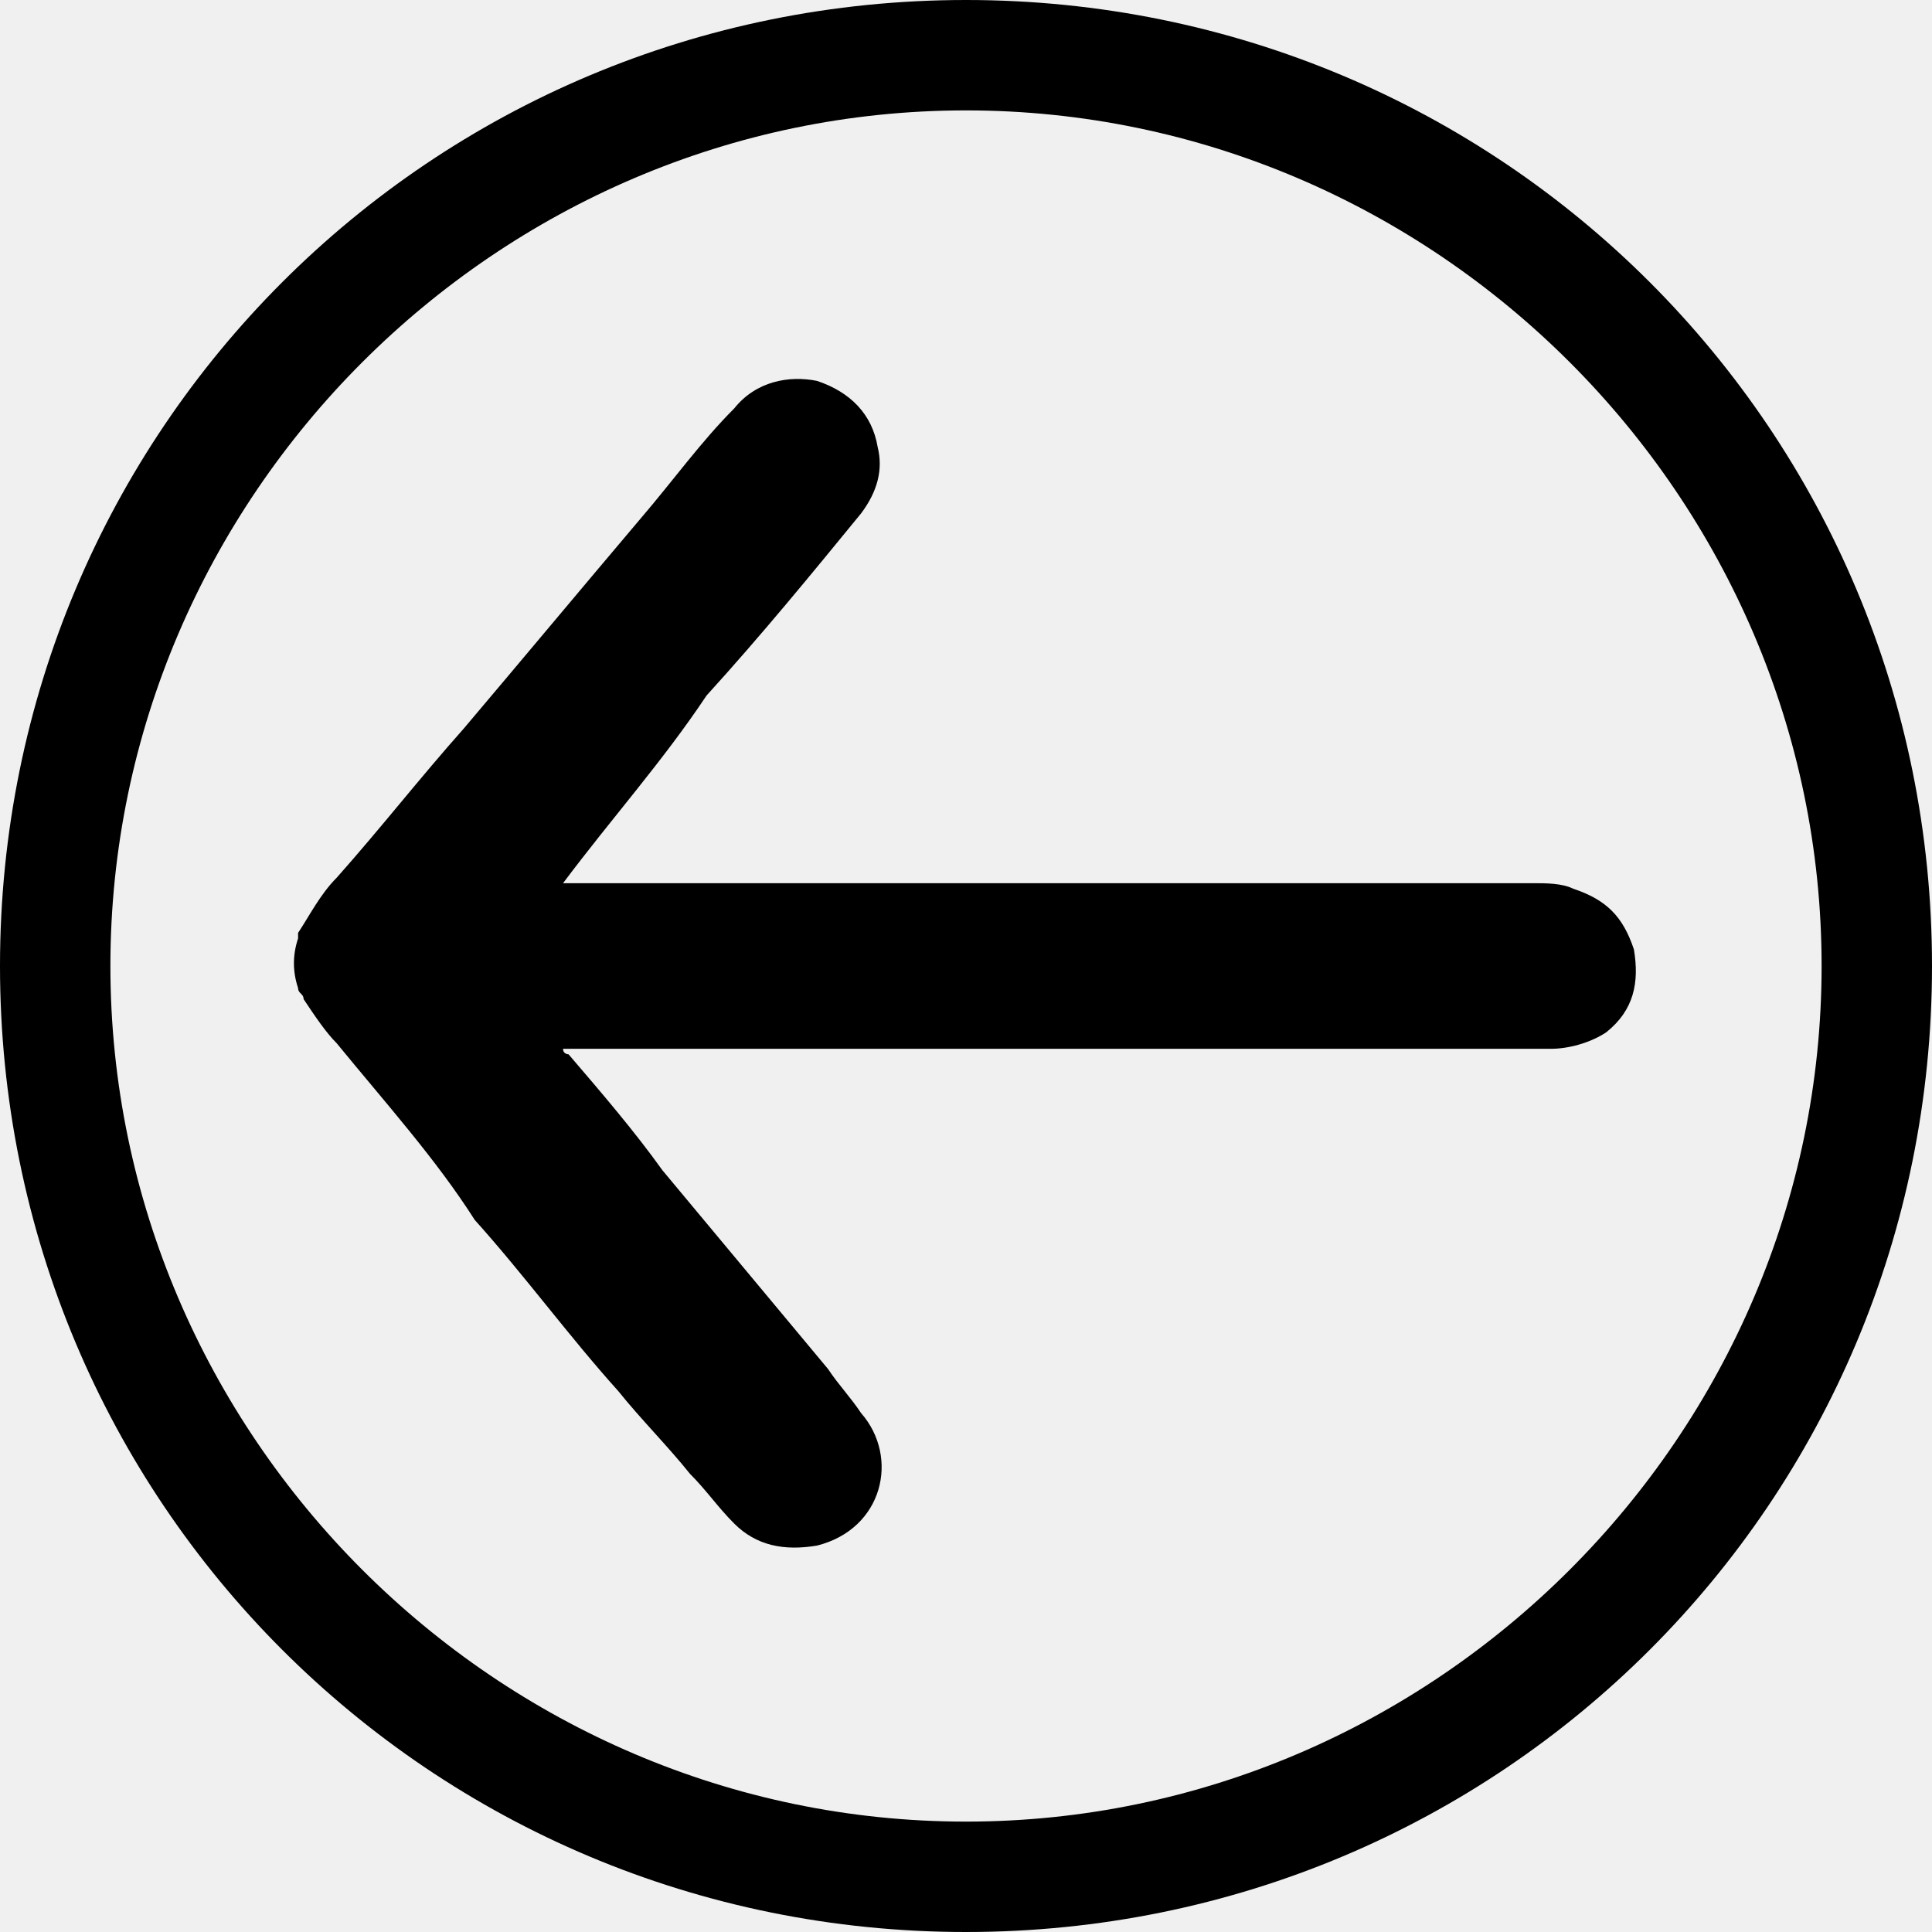
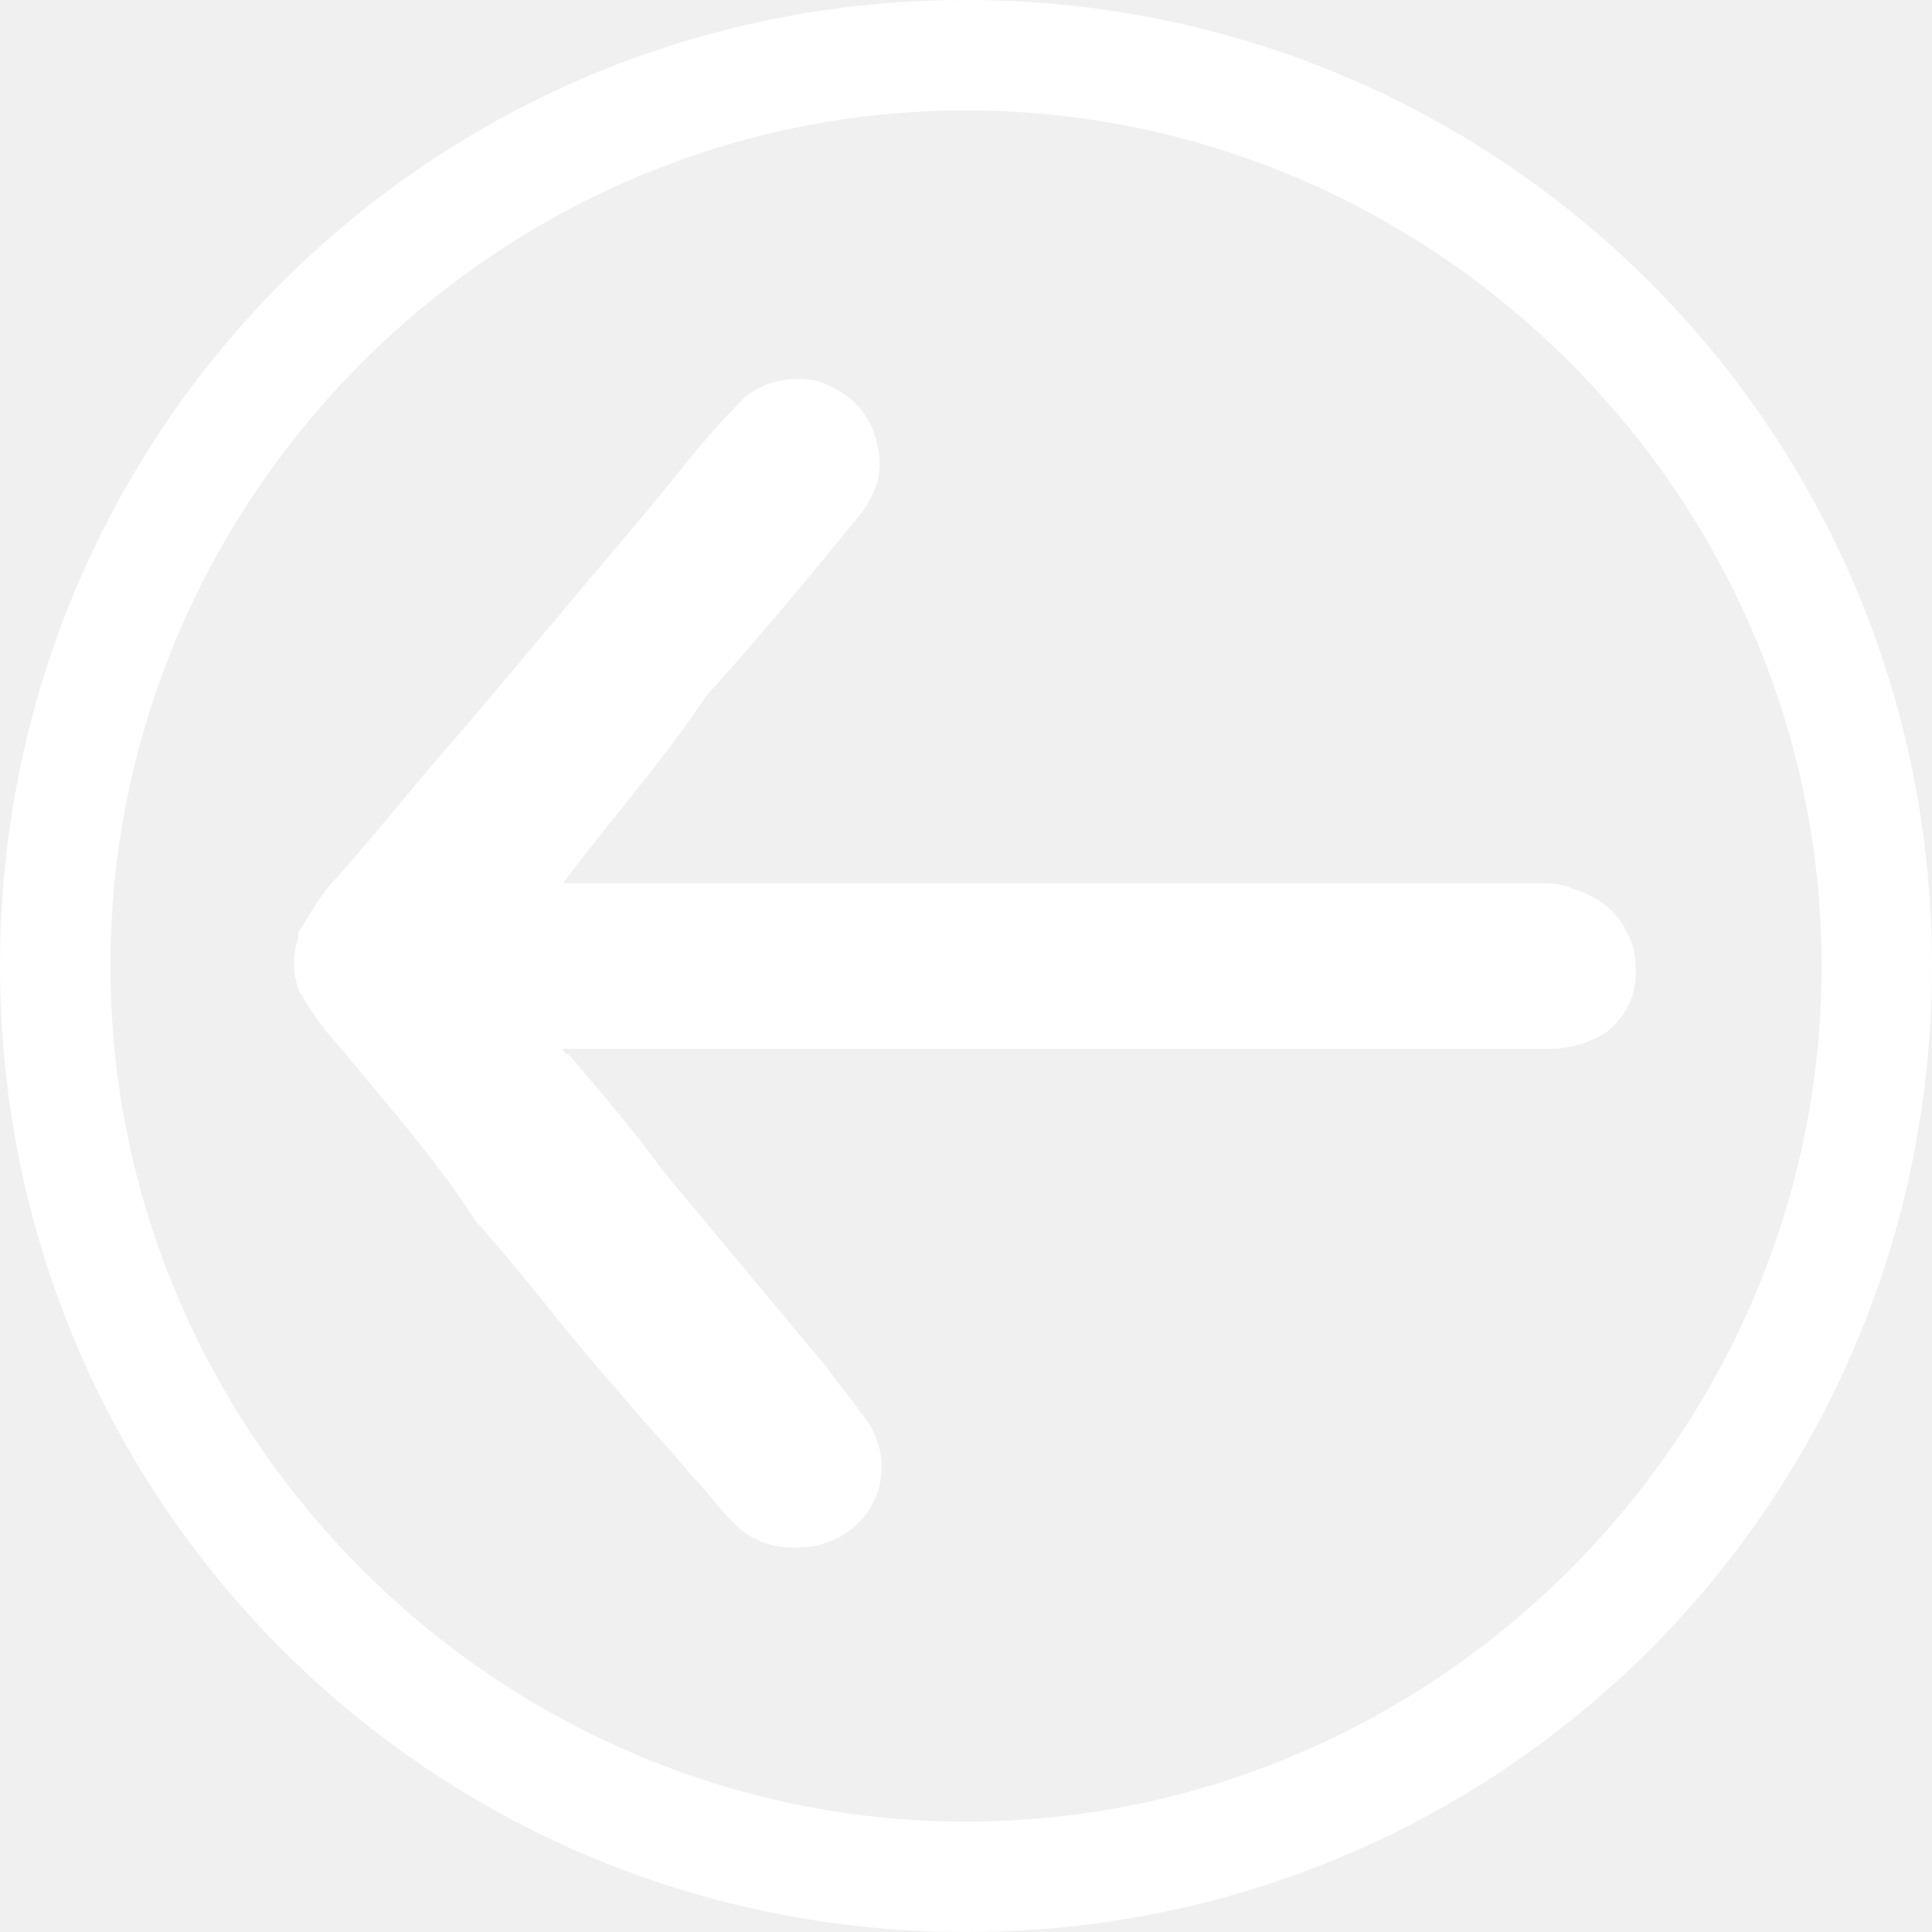
- <svg xmlns="http://www.w3.org/2000/svg" version="1.1" id="Ebene_1" x="0px" y="0px" viewBox="0 0 35 35" style="enable-background:new 0 0 35 35;" xml:space="preserve">
+ <svg xmlns="http://www.w3.org/2000/svg" version="1.1" id="Ebene_1" x="0px" y="0px" viewBox="0 0 35 35" style="enable-background:new 0 0 35 35;" xml:space="preserve" fill="#ffffff">
  <path d="M17.5,2C26,2,33,9,33,17.5S26,33,17.5,33S2,26,2,17.5S9,2,17.5,2 M17.5,0C7.8,0,0,7.8,0,17.5S7.8,35,17.5,35  S35,27.2,35,17.5S27.2,0,17.5,0L17.5,0z" />
  <g>
    <path d="M10.2,16c0.1,0,0.1,0,0.1,0c5.8,0,11.7,0,17.5,0c0.2,0,0.5,0,0.7,0.1c0.6,0.2,0.9,0.5,1.1,1.1c0.1,0.6,0,1.1-0.5,1.5   c-0.3,0.2-0.7,0.3-1,0.3c-1.4,0-2.9,0-4.3,0c-4.4,0-8.8,0-13.2,0c-0.1,0-0.2,0-0.4,0c0,0.1,0.1,0.1,0.1,0.1   c0.6,0.7,1.2,1.4,1.7,2.1c1,1.2,2,2.4,3,3.6c0.2,0.3,0.4,0.5,0.6,0.8c0.7,0.8,0.4,2.1-0.8,2.4c-0.6,0.1-1.1,0-1.5-0.4   c-0.3-0.3-0.5-0.6-0.8-0.9c-0.4-0.5-0.9-1-1.3-1.5c-0.9-1-1.7-2.1-2.6-3.1C7.9,21,7,20,6.1,18.9c-0.2-0.2-0.4-0.5-0.6-0.8   c0-0.1-0.1-0.1-0.1-0.2c-0.1-0.3-0.1-0.6,0-0.9c0,0,0-0.1,0-0.1c0.2-0.3,0.4-0.7,0.7-1c0.8-0.9,1.5-1.8,2.3-2.7   c1.1-1.3,2.1-2.5,3.2-3.8c0.6-0.7,1.1-1.4,1.7-2c0.4-0.5,1-0.6,1.5-0.5c0.6,0.2,1,0.6,1.1,1.2c0.1,0.4,0,0.8-0.3,1.2   c-0.9,1.1-1.8,2.2-2.8,3.3C12,13.8,11.1,14.8,10.2,16C10.2,15.9,10.2,15.9,10.2,16z" />
  </g>
</svg>
